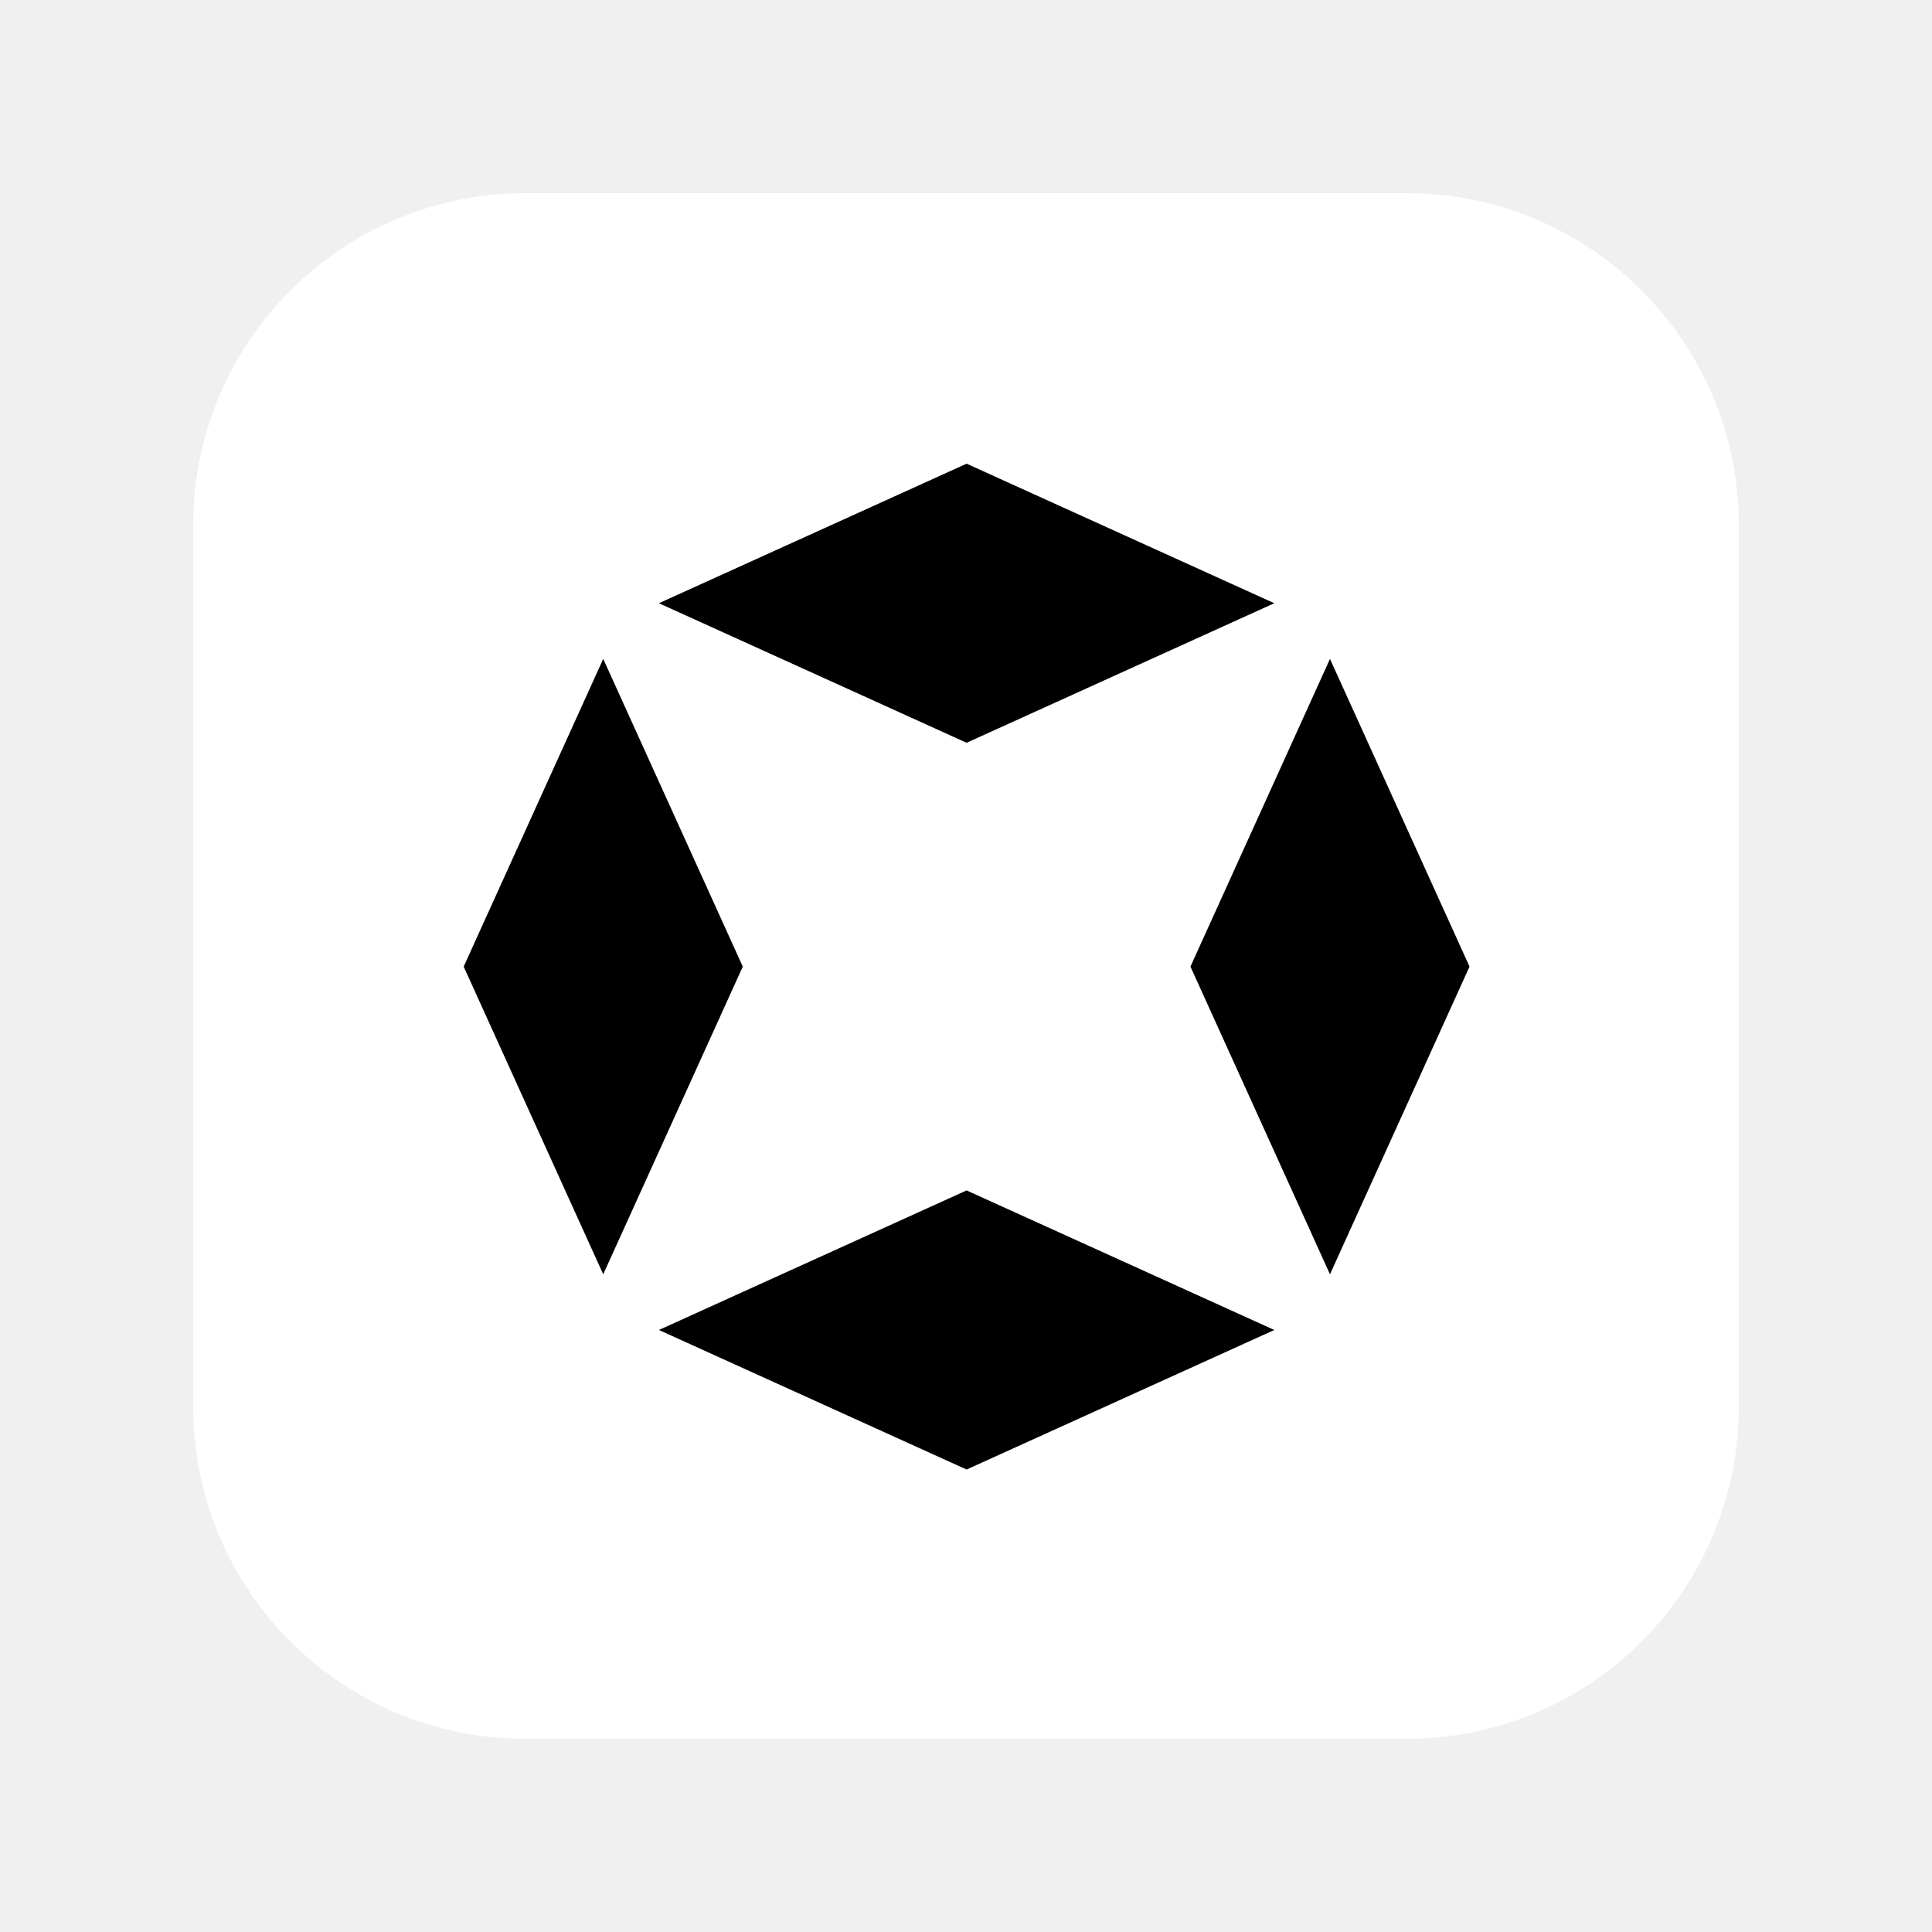
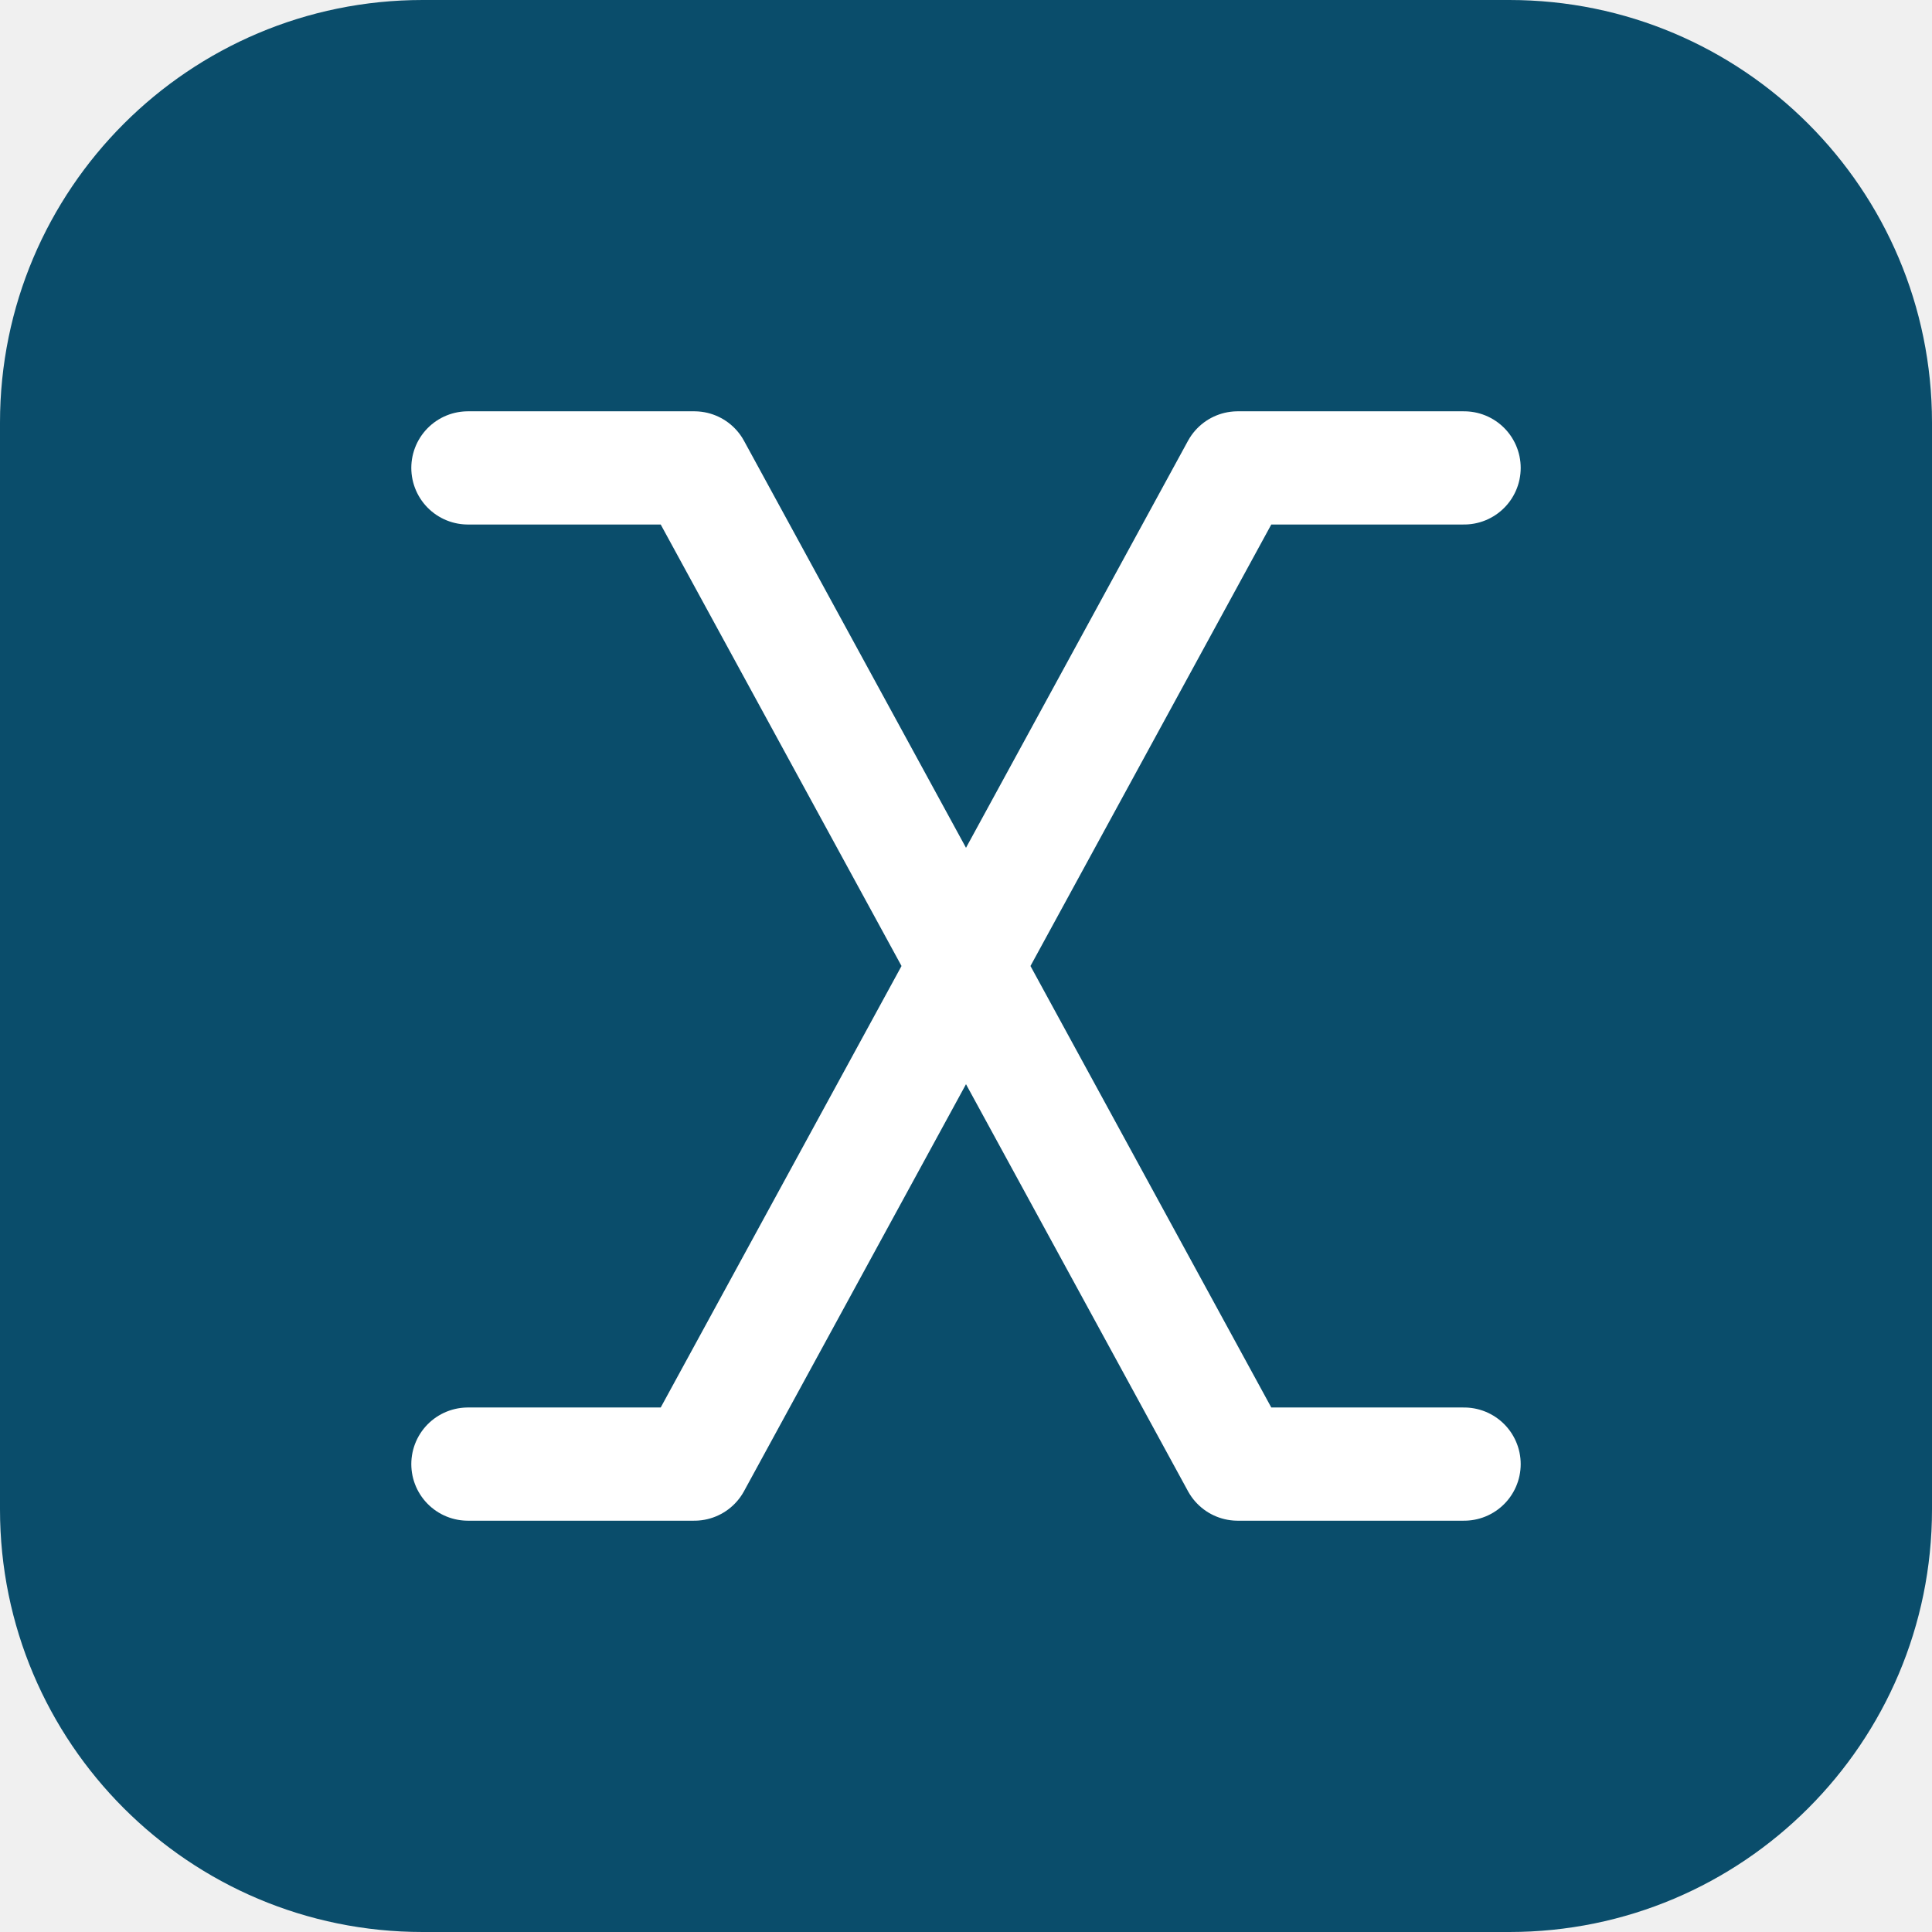
- <svg xmlns="http://www.w3.org/2000/svg" viewBox="0 0 1024 1024" fill="none">
-   <rect x="102.4" y="102.4" width="819.2" height="819.2" rx="176" ry="176" fill="white" />
-   <g transform="translate(245.76, 245.76) scale(9.52)">
-     <path fill-rule="evenodd" clip-rule="evenodd" d="M28 0L10.869 7.769L28 15.539L45.13 7.769L28 0ZM28 40.461L10.869 48.231L28 56L45.13 48.231L28 40.461ZM48.231 10.869L56 28L48.231 45.131L40.462 28L48.231 10.869ZM15.539 28L7.769 10.869L0 28L7.769 45.131L15.539 28Z" fill="black" />
-   </g>
+ <svg xmlns="http://www.w3.org/2000/svg" viewBox="0 0 32 32" fill="none">
+   <rect width="32" height="32" rx="7" fill="#0a4d6b" />
+   <path d="M5 5h5l12 22h5M5 27h5L22 5h5" stroke="#fff" stroke-width="2.5" stroke-linecap="round" stroke-linejoin="round" transform="translate(4 4) scale(.75)" />
</svg>
